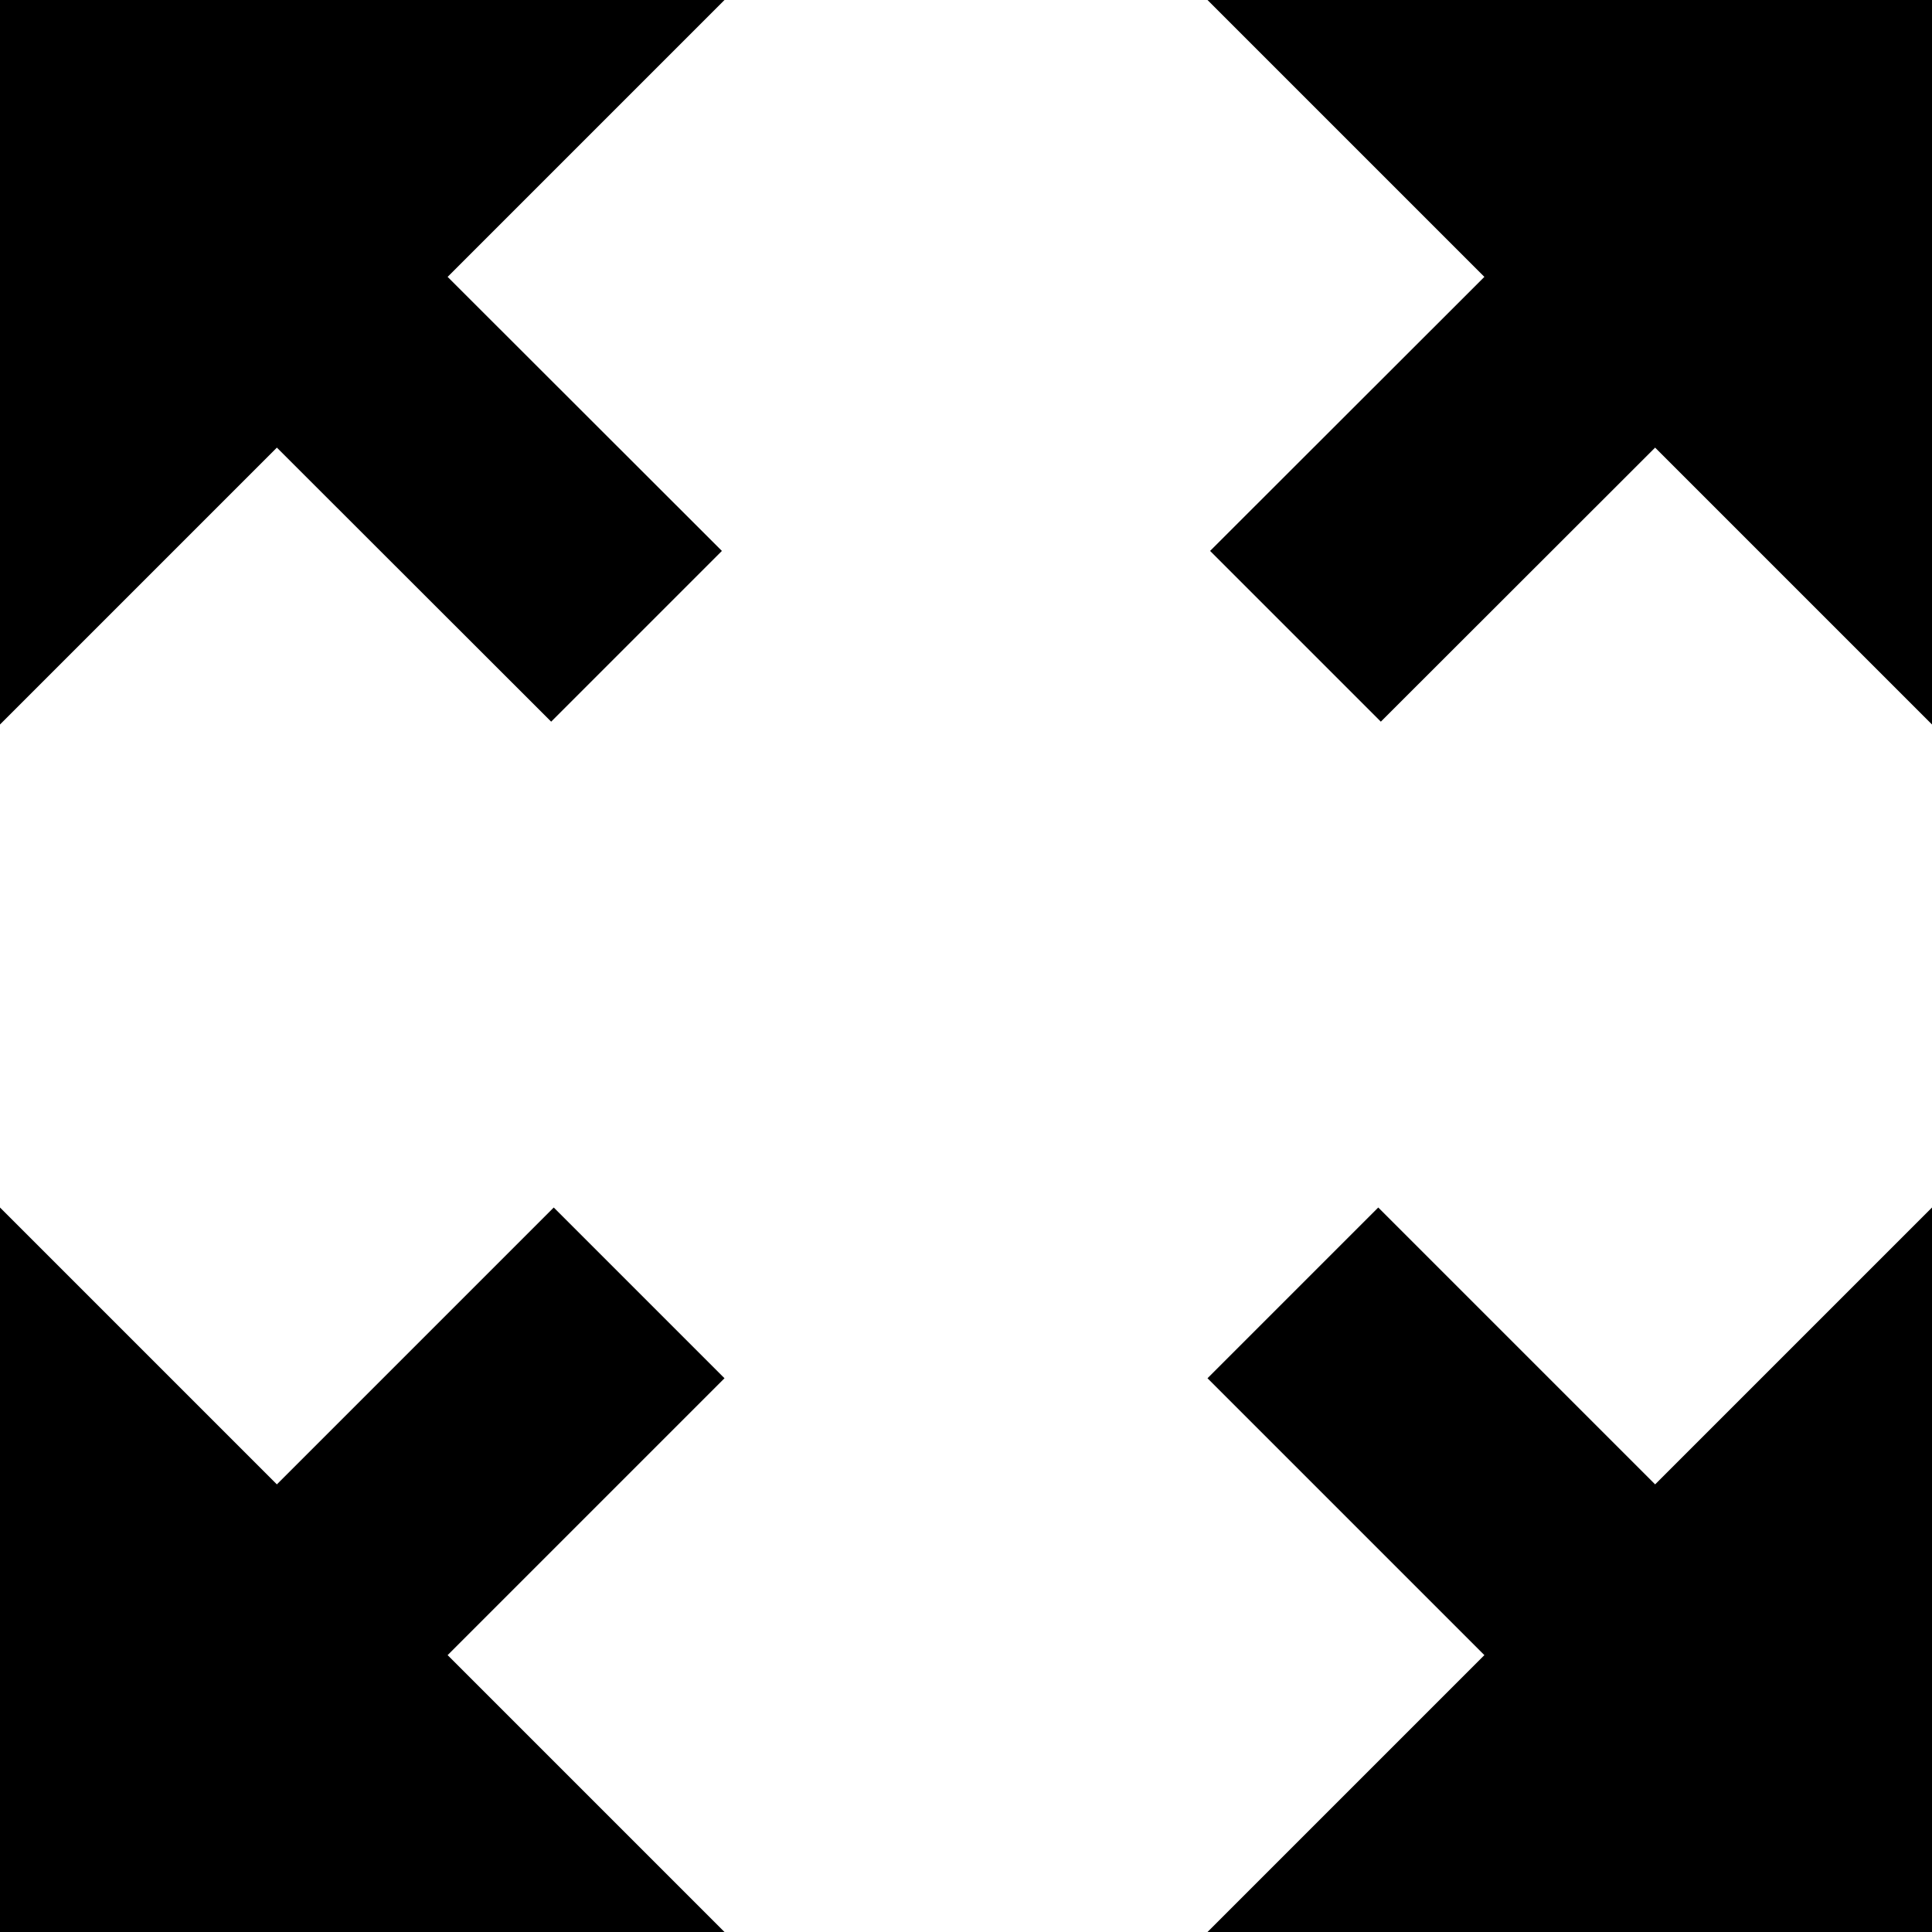
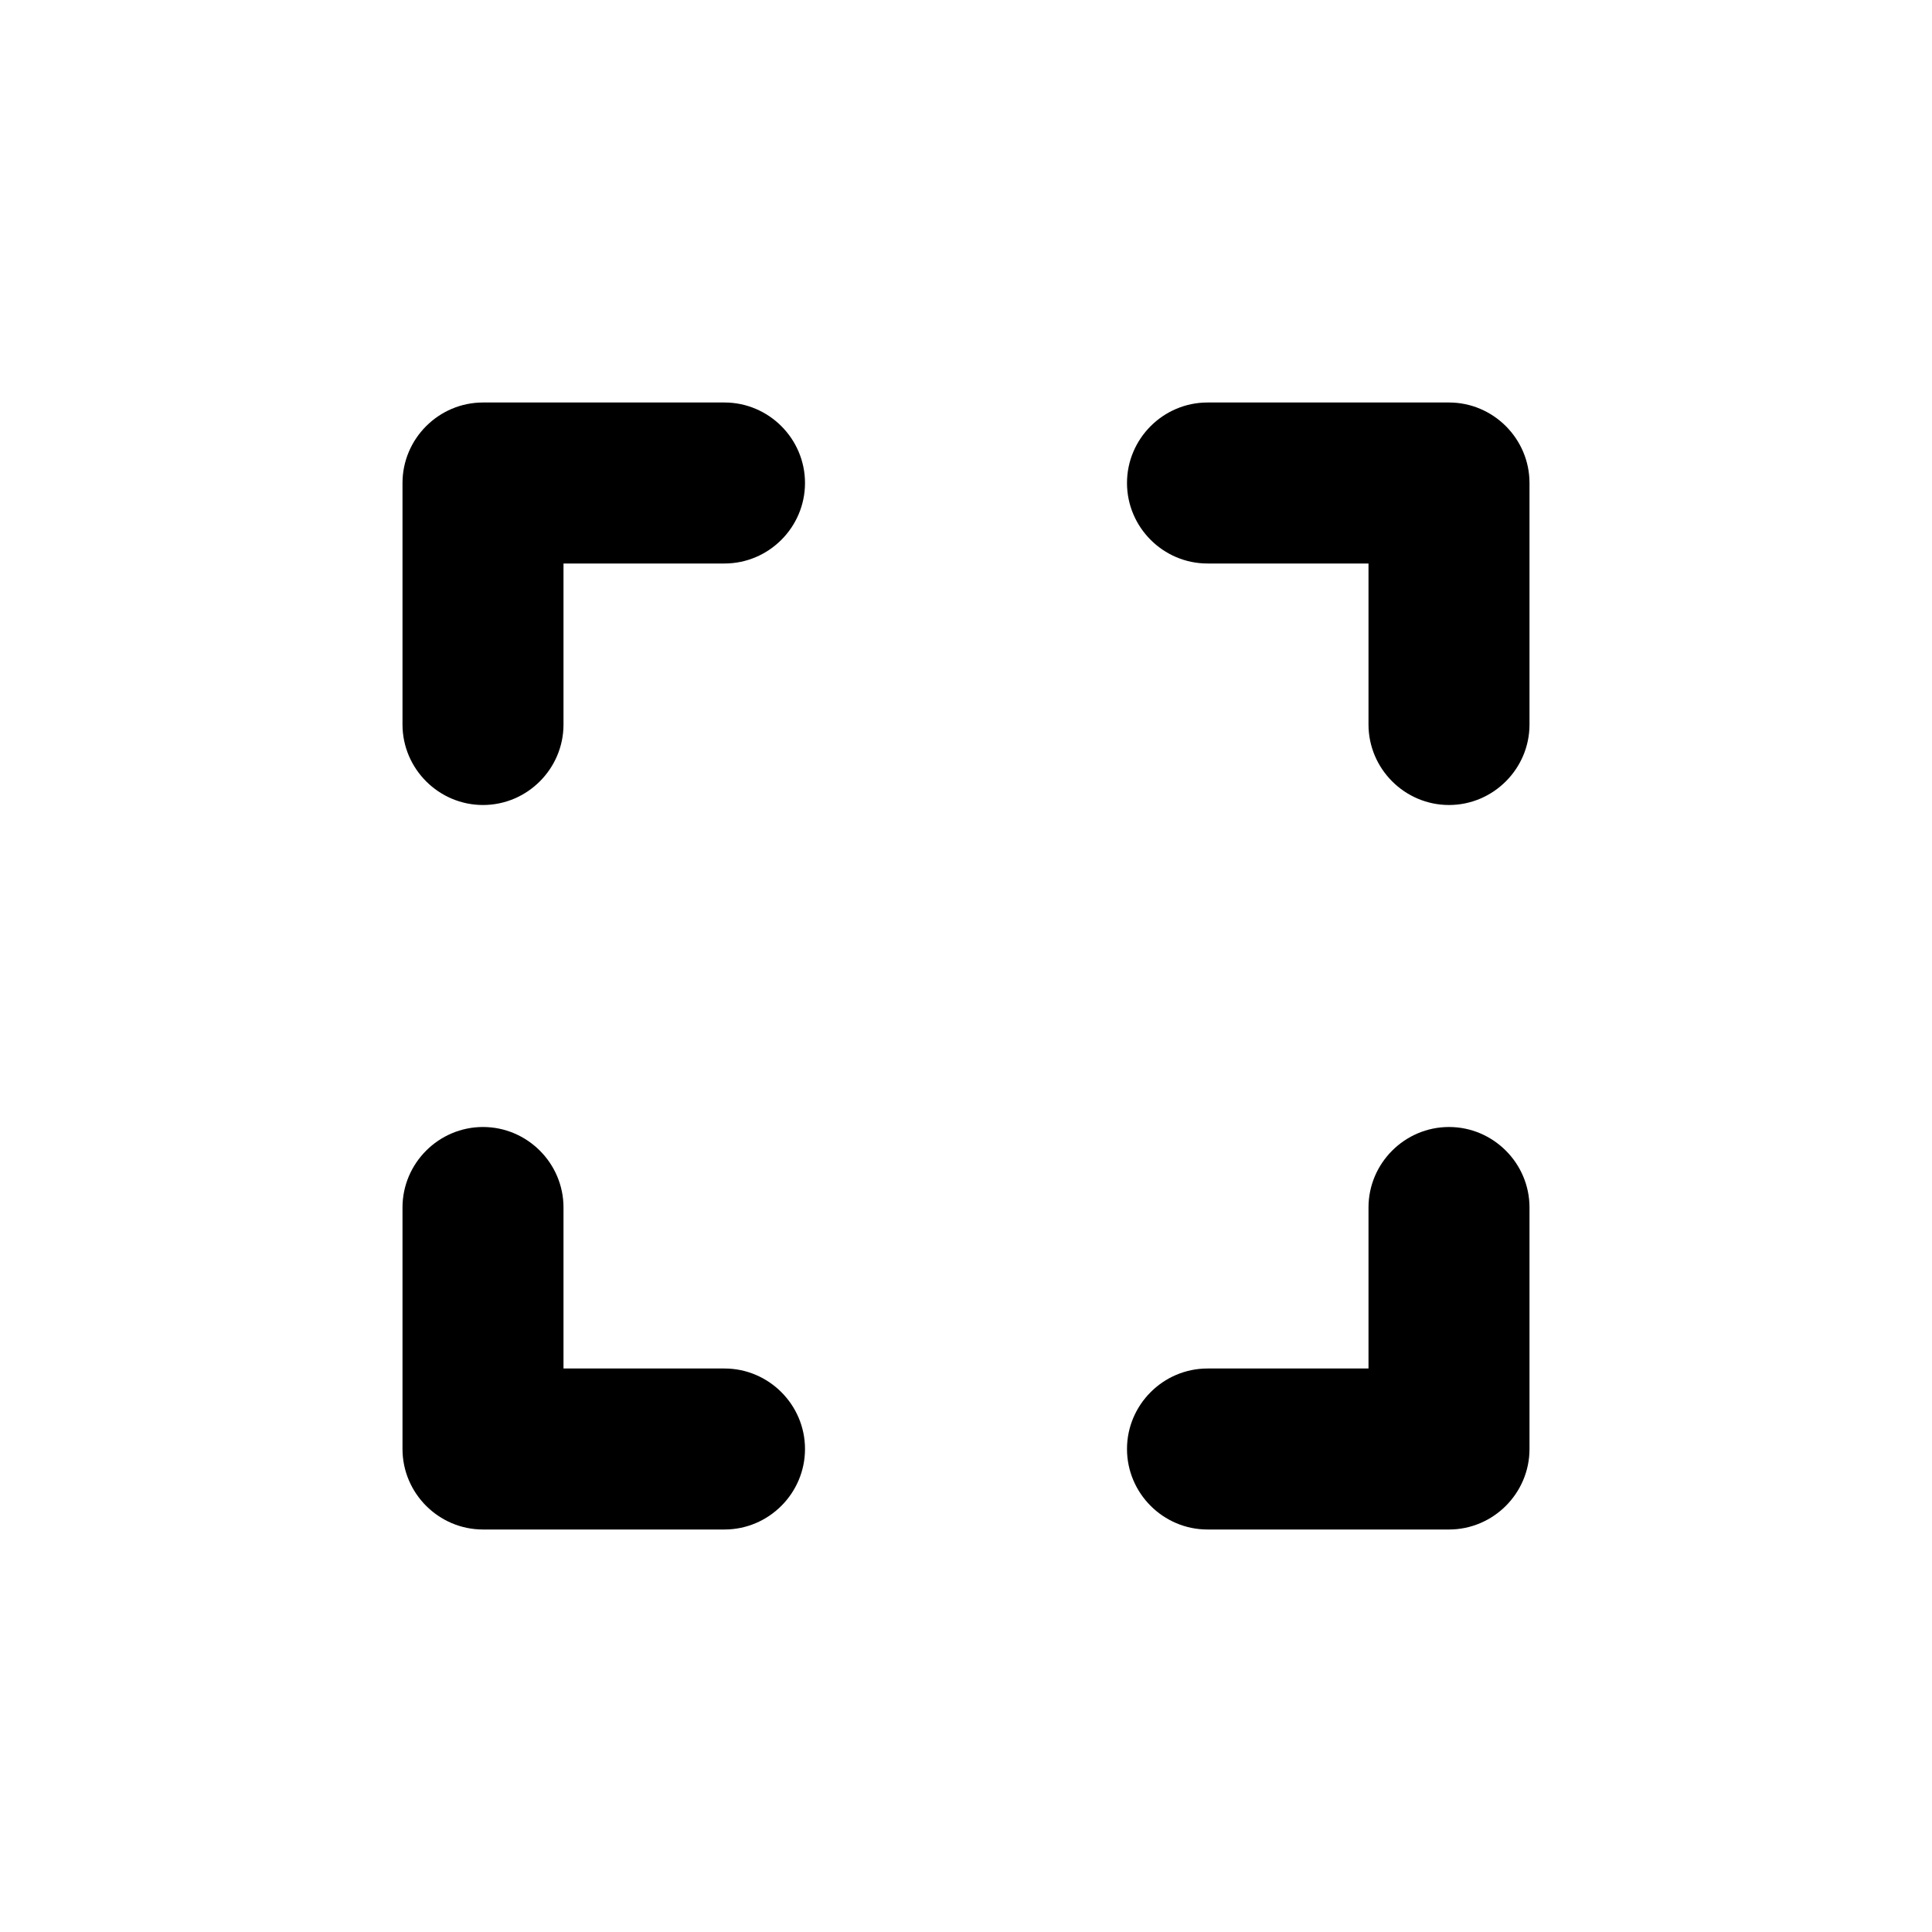
- <svg xmlns="http://www.w3.org/2000/svg" viewBox="0 0 32 32" aria-hidden="true" focusable="false">
-   <path d="M27.414 24.586L22.828 20 20 22.828l4.586 4.586L20 32h12V20zM12 0H0v12l4.586-4.586 4.543 4.539 2.828-2.828-4.543-4.539zm0 22.828L9.172 20l-4.586 4.586L0 20v12h12l-4.586-4.586zM32 0H20l4.586 4.586-4.543 4.539 2.828 2.828 4.543-4.539L32 12z" />
+ <svg xmlns="http://www.w3.org/2000/svg" viewBox="0 0 24 24">
+   <path d="M6 14c-.55 0-1 .45-1 1v3c0 .55.45 1 1 1h3c.55 0 1-.45 1-1s-.45-1-1-1H7v-2c0-.55-.45-1-1-1zm0-4c.55 0 1-.45 1-1V7h2c.55 0 1-.45 1-1s-.45-1-1-1H6c-.55 0-1 .45-1 1v3c0 .55.45 1 1 1zm11 7h-2c-.55 0-1 .45-1 1s.45 1 1 1h3c.55 0 1-.45 1-1v-3c0-.55-.45-1-1-1s-1 .45-1 1v2zM14 6c0 .55.45 1 1 1h2v2c0 .55.45 1 1 1s1-.45 1-1V6c0-.55-.45-1-1-1h-3c-.55 0-1 .45-1 1z" />
</svg>
